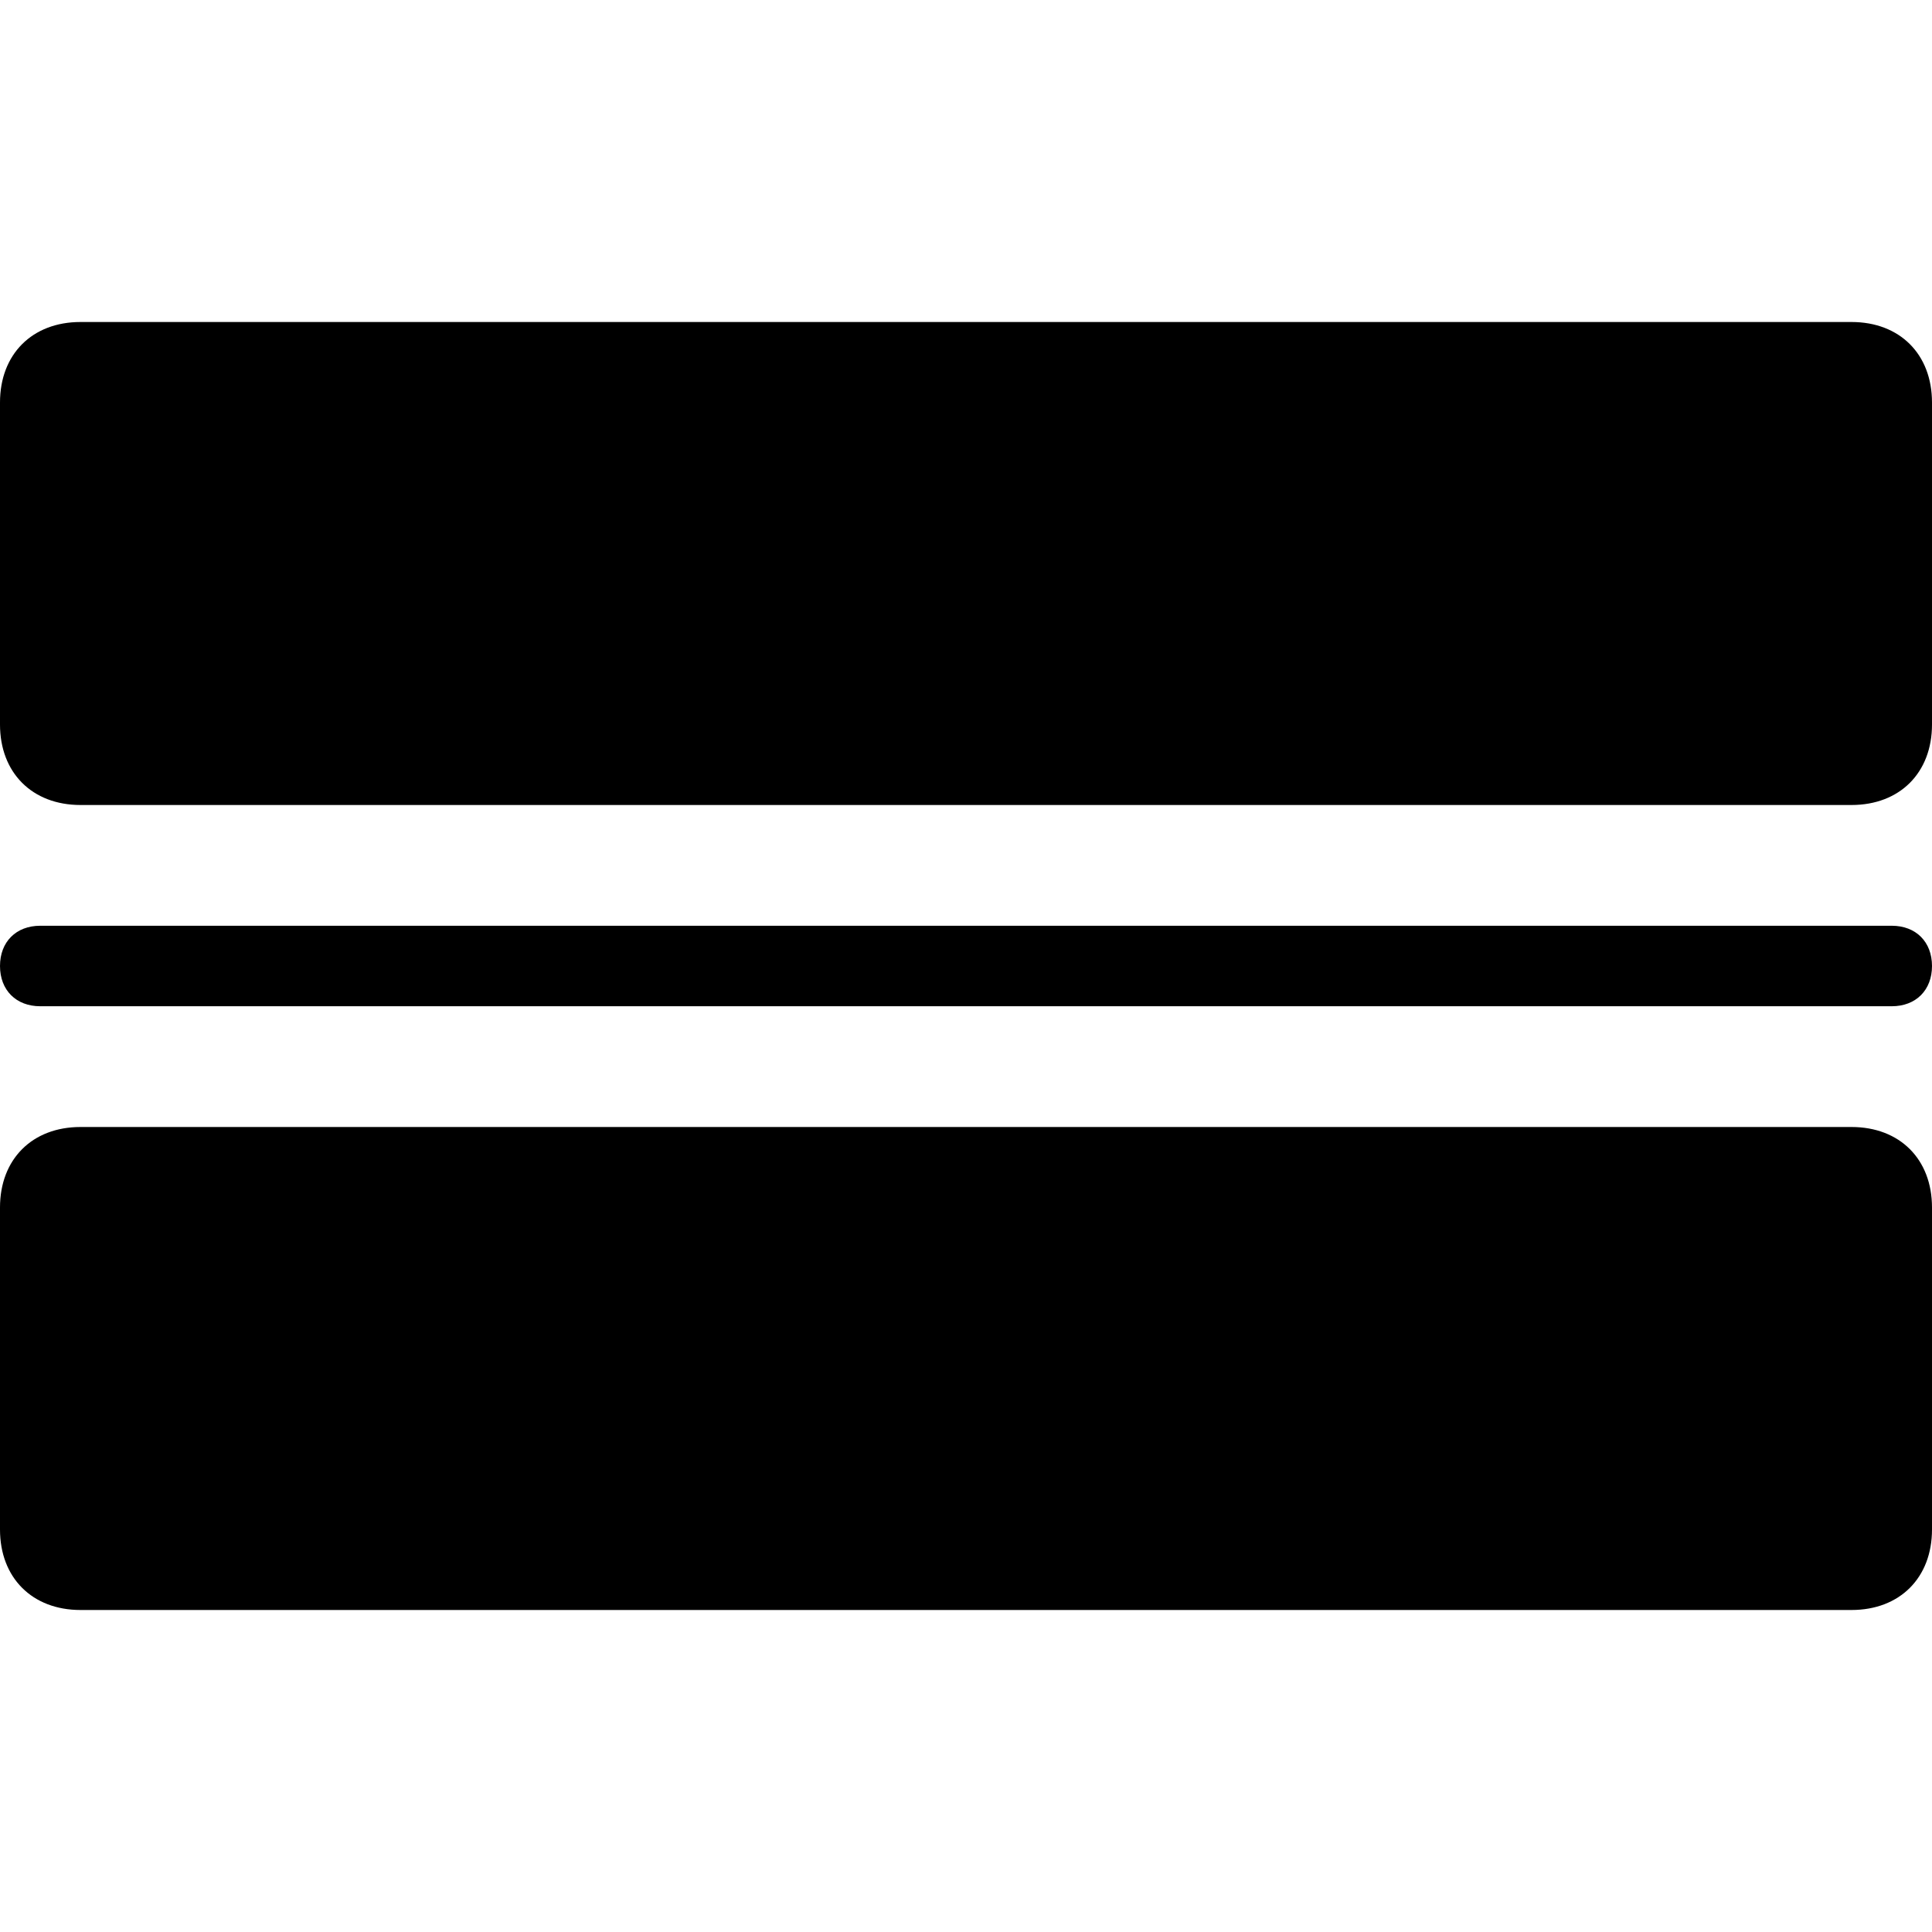
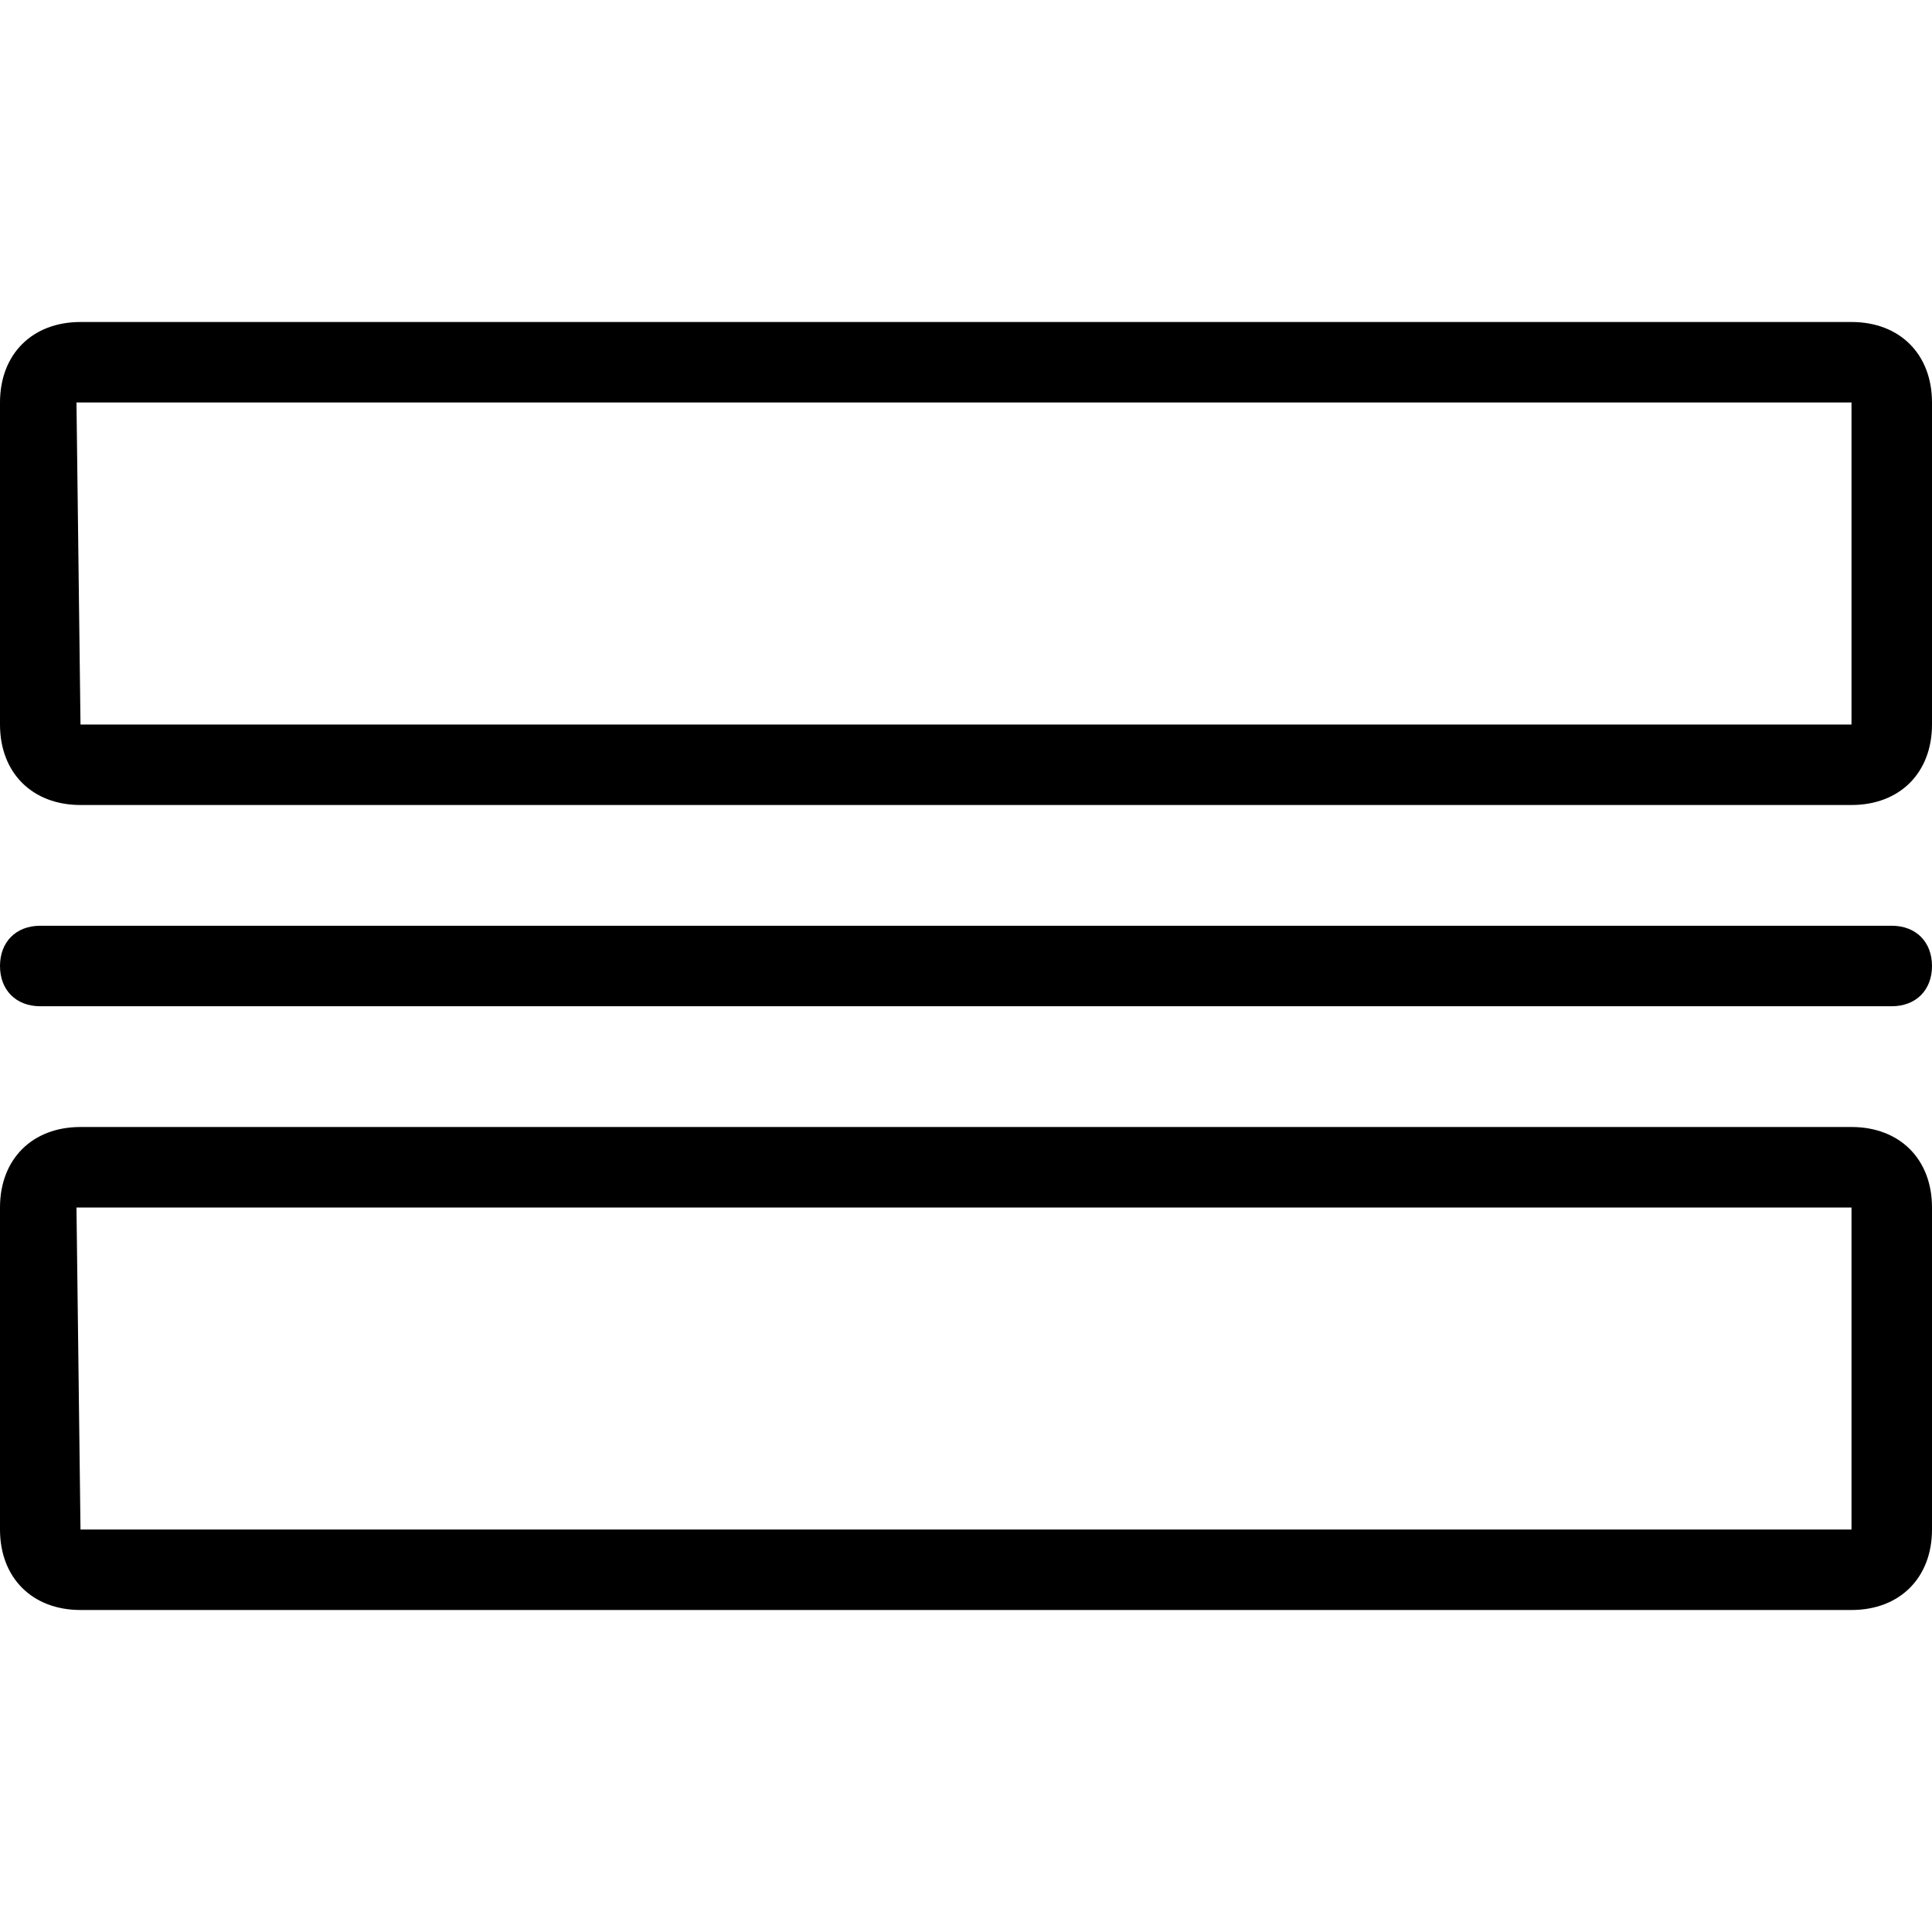
<svg xmlns="http://www.w3.org/2000/svg" width="48" height="48" viewBox="0 0 48 48" fill="none">
-   <path d="M46 28H2C0.8 28 0 28.8 0 30V38C0 39.2 0.8 40 2 40H46C47.2 40 48 39.2 48 38V30C48 28.8 47.2 28 46 28Z" fill="black" />
-   <path d="M46 8H2C0.8 8 0 8.8 0 10V18C0 19.2 0.8 20 2 20H46C47.2 20 48 19.2 48 18V10C48 8.8 47.2 8 46 8Z" fill="black" />
+   <path d="M46 28H2C0.8 28 0 28.8 0 30V38C0 39.2 0.8 40 2 40H46C47.2 40 48 39.2 48 38V30C48 28.8 47.2 28 46 28ZM46 38H2L1.9 30C1.9 30 1.9 30 2 30H46V38Z" fill="black" />
+   <path d="M46 8H2C0.8 8 0 8.8 0 10V18C0 19.2 0.8 20 2 20H46C47.2 20 48 19.2 48 18V10C48 8.8 47.2 8 46 8ZM46 18H2L1.9 10C1.9 10 1.9 10 2 10H46V18Z" fill="black" />
  <path d="M47 23H1C0.4 23 0 23.4 0 24C0 24.6 0.4 25 1 25H47C47.6 25 48 24.6 48 24C48 23.4 47.6 23 47 23Z" fill="black" />
</svg>
